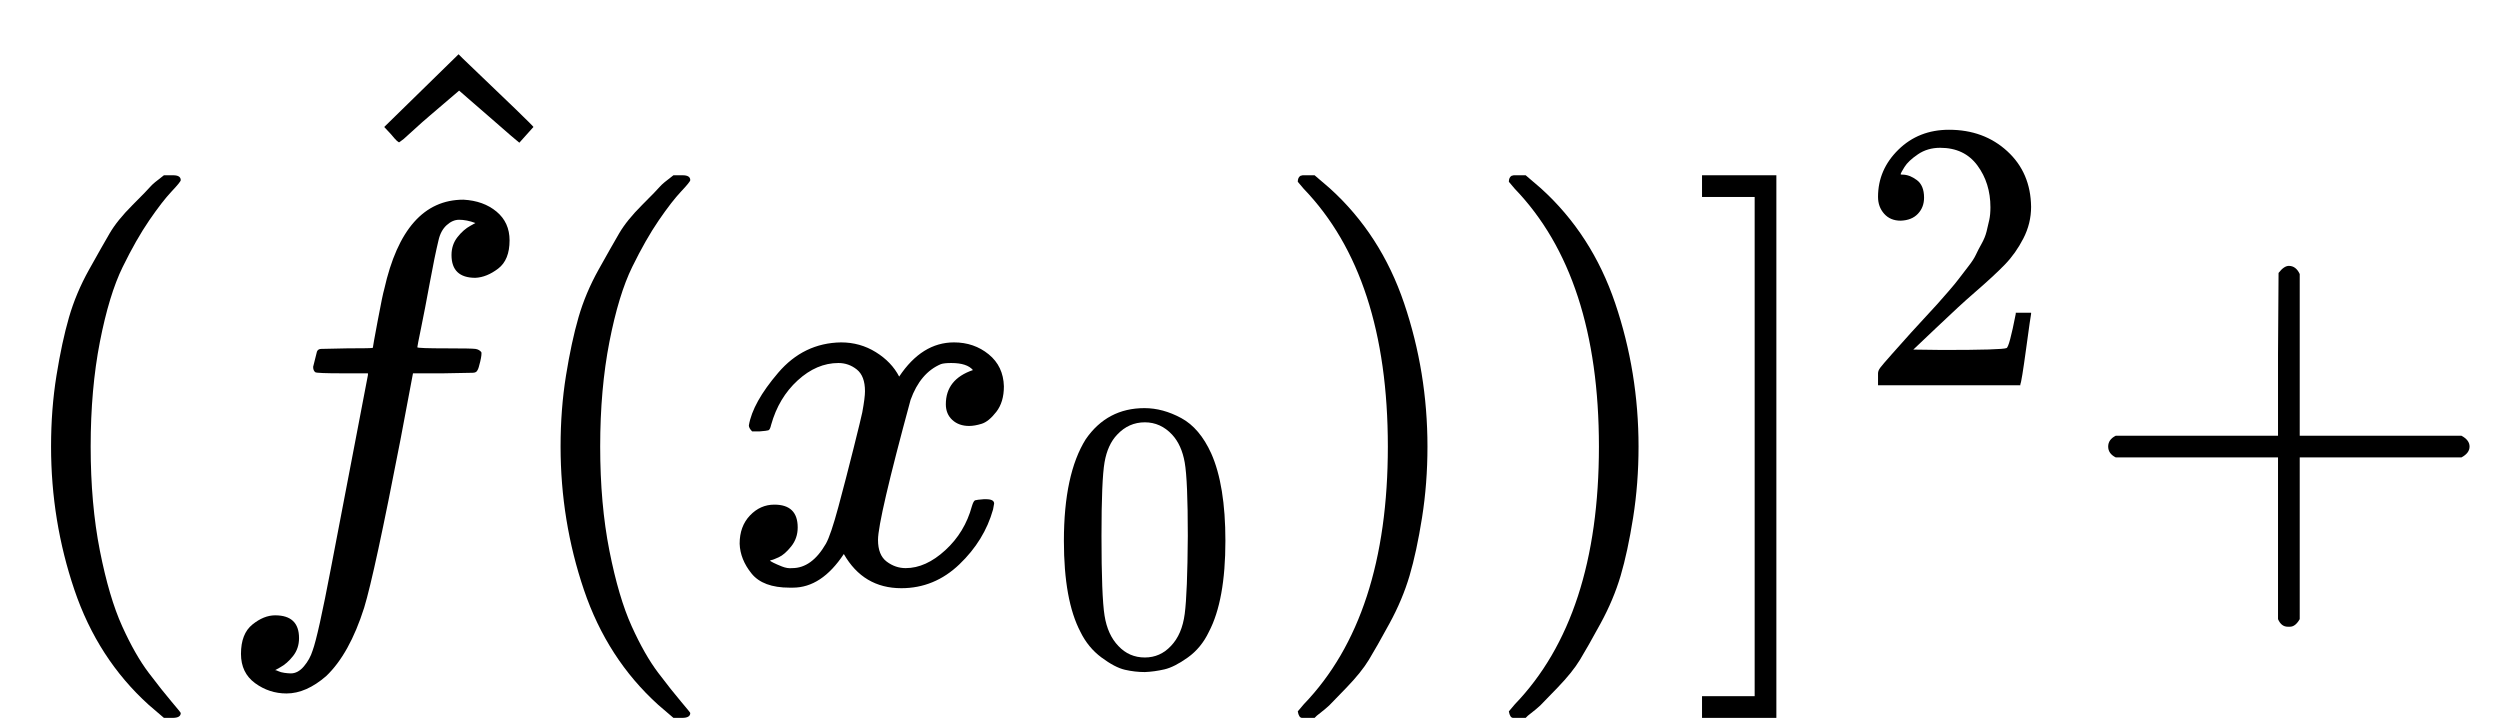
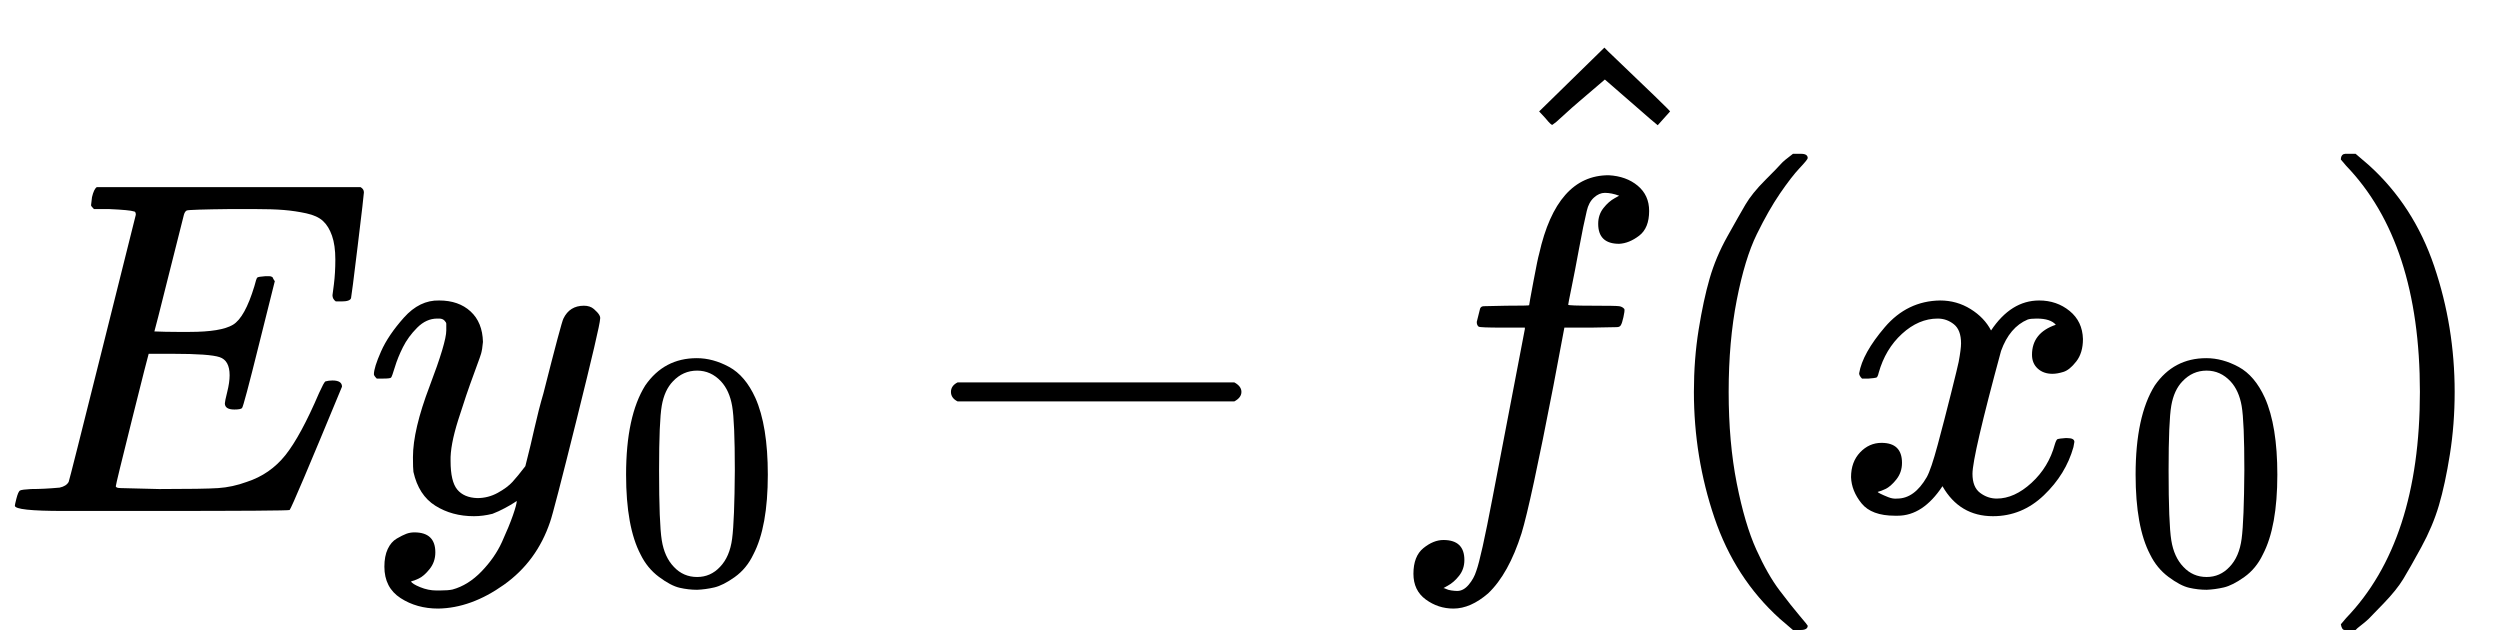
- <svg xmlns="http://www.w3.org/2000/svg" xmlns:xlink="http://www.w3.org/1999/xlink" style="vertical-align: -0.566ex;" width="10.423ex" height="2.993ex" role="img" focusable="false" viewBox="0 -1073 4607.1 1323">
+ <svg xmlns="http://www.w3.org/2000/svg" xmlns:xlink="http://www.w3.org/1999/xlink" style="vertical-align: -0.566ex;" width="11.877ex" height="2.993ex" role="img" focusable="false" viewBox="0 -1073 5249.6 1323">
  <defs>
-     <path id="MJX-20-TEX-N-28" d="M94 250Q94 319 104 381T127 488T164 576T202 643T244 695T277 729T302 750H315H319Q333 750 333 741Q333 738 316 720T275 667T226 581T184 443T167 250T184 58T225 -81T274 -167T316 -220T333 -241Q333 -250 318 -250H315H302L274 -226Q180 -141 137 -14T94 250Z" />
-     <path id="MJX-20-TEX-I-1D453" d="M118 -162Q120 -162 124 -164T135 -167T147 -168Q160 -168 171 -155T187 -126Q197 -99 221 27T267 267T289 382V385H242Q195 385 192 387Q188 390 188 397L195 425Q197 430 203 430T250 431Q298 431 298 432Q298 434 307 482T319 540Q356 705 465 705Q502 703 526 683T550 630Q550 594 529 578T487 561Q443 561 443 603Q443 622 454 636T478 657L487 662Q471 668 457 668Q445 668 434 658T419 630Q412 601 403 552T387 469T380 433Q380 431 435 431Q480 431 487 430T498 424Q499 420 496 407T491 391Q489 386 482 386T428 385H372L349 263Q301 15 282 -47Q255 -132 212 -173Q175 -205 139 -205Q107 -205 81 -186T55 -132Q55 -95 76 -78T118 -61Q162 -61 162 -103Q162 -122 151 -136T127 -157L118 -162Z" />
-     <path id="MJX-20-TEX-N-5E" d="M112 560L249 694L257 686Q387 562 387 560L361 531Q359 532 303 581L250 627L195 580Q182 569 169 557T148 538L140 532Q138 530 125 546L112 560Z" />
-     <path id="MJX-20-TEX-I-1D465" d="M52 289Q59 331 106 386T222 442Q257 442 286 424T329 379Q371 442 430 442Q467 442 494 420T522 361Q522 332 508 314T481 292T458 288Q439 288 427 299T415 328Q415 374 465 391Q454 404 425 404Q412 404 406 402Q368 386 350 336Q290 115 290 78Q290 50 306 38T341 26Q378 26 414 59T463 140Q466 150 469 151T485 153H489Q504 153 504 145Q504 144 502 134Q486 77 440 33T333 -11Q263 -11 227 52Q186 -10 133 -10H127Q78 -10 57 16T35 71Q35 103 54 123T99 143Q142 143 142 101Q142 81 130 66T107 46T94 41L91 40Q91 39 97 36T113 29T132 26Q168 26 194 71Q203 87 217 139T245 247T261 313Q266 340 266 352Q266 380 251 392T217 404Q177 404 142 372T93 290Q91 281 88 280T72 278H58Q52 284 52 289Z" />
-     <path id="MJX-20-TEX-N-30" d="M96 585Q152 666 249 666Q297 666 345 640T423 548Q460 465 460 320Q460 165 417 83Q397 41 362 16T301 -15T250 -22Q224 -22 198 -16T137 16T82 83Q39 165 39 320Q39 494 96 585ZM321 597Q291 629 250 629Q208 629 178 597Q153 571 145 525T137 333Q137 175 145 125T181 46Q209 16 250 16Q290 16 318 46Q347 76 354 130T362 333Q362 478 354 524T321 597Z" />
-     <path id="MJX-20-TEX-N-29" d="M60 749L64 750Q69 750 74 750H86L114 726Q208 641 251 514T294 250Q294 182 284 119T261 12T224 -76T186 -143T145 -194T113 -227T90 -246Q87 -249 86 -250H74Q66 -250 63 -250T58 -247T55 -238Q56 -237 66 -225Q221 -64 221 250T66 725Q56 737 55 738Q55 746 60 749Z" />
-     <path id="MJX-20-TEX-N-5D" d="M22 710V750H159V-250H22V-210H119V710H22Z" />
-     <path id="MJX-20-TEX-N-32" d="M109 429Q82 429 66 447T50 491Q50 562 103 614T235 666Q326 666 387 610T449 465Q449 422 429 383T381 315T301 241Q265 210 201 149L142 93L218 92Q375 92 385 97Q392 99 409 186V189H449V186Q448 183 436 95T421 3V0H50V19V31Q50 38 56 46T86 81Q115 113 136 137Q145 147 170 174T204 211T233 244T261 278T284 308T305 340T320 369T333 401T340 431T343 464Q343 527 309 573T212 619Q179 619 154 602T119 569T109 550Q109 549 114 549Q132 549 151 535T170 489Q170 464 154 447T109 429Z" />
-     <path id="MJX-20-TEX-N-2B" d="M56 237T56 250T70 270H369V420L370 570Q380 583 389 583Q402 583 409 568V270H707Q722 262 722 250T707 230H409V-68Q401 -82 391 -82H389H387Q375 -82 369 -68V230H70Q56 237 56 250Z" />
+     <path id="MJX-17-TEX-I-1D438" d="M492 213Q472 213 472 226Q472 230 477 250T482 285Q482 316 461 323T364 330H312Q311 328 277 192T243 52Q243 48 254 48T334 46Q428 46 458 48T518 61Q567 77 599 117T670 248Q680 270 683 272Q690 274 698 274Q718 274 718 261Q613 7 608 2Q605 0 322 0H133Q31 0 31 11Q31 13 34 25Q38 41 42 43T65 46Q92 46 125 49Q139 52 144 61Q146 66 215 342T285 622Q285 629 281 629Q273 632 228 634H197Q191 640 191 642T193 659Q197 676 203 680H757Q764 676 764 669Q764 664 751 557T737 447Q735 440 717 440H705Q698 445 698 453L701 476Q704 500 704 528Q704 558 697 578T678 609T643 625T596 632T532 634H485Q397 633 392 631Q388 629 386 622Q385 619 355 499T324 377Q347 376 372 376H398Q464 376 489 391T534 472Q538 488 540 490T557 493Q562 493 565 493T570 492T572 491T574 487T577 483L544 351Q511 218 508 216Q505 213 492 213Z" />
+     <path id="MJX-17-TEX-I-1D466" d="M21 287Q21 301 36 335T84 406T158 442Q199 442 224 419T250 355Q248 336 247 334Q247 331 231 288T198 191T182 105Q182 62 196 45T238 27Q261 27 281 38T312 61T339 94Q339 95 344 114T358 173T377 247Q415 397 419 404Q432 431 462 431Q475 431 483 424T494 412T496 403Q496 390 447 193T391 -23Q363 -106 294 -155T156 -205Q111 -205 77 -183T43 -117Q43 -95 50 -80T69 -58T89 -48T106 -45Q150 -45 150 -87Q150 -107 138 -122T115 -142T102 -147L99 -148Q101 -153 118 -160T152 -167H160Q177 -167 186 -165Q219 -156 247 -127T290 -65T313 -9T321 21L315 17Q309 13 296 6T270 -6Q250 -11 231 -11Q185 -11 150 11T104 82Q103 89 103 113Q103 170 138 262T173 379Q173 380 173 381Q173 390 173 393T169 400T158 404H154Q131 404 112 385T82 344T65 302T57 280Q55 278 41 278H27Q21 284 21 287Z" />
+     <path id="MJX-17-TEX-N-30" d="M96 585Q152 666 249 666Q297 666 345 640T423 548Q460 465 460 320Q460 165 417 83Q397 41 362 16T301 -15T250 -22Q224 -22 198 -16T137 16T82 83Q39 165 39 320Q39 494 96 585ZM321 597Q291 629 250 629Q208 629 178 597Q153 571 145 525T137 333Q137 175 145 125T181 46Q209 16 250 16Q290 16 318 46Q347 76 354 130T362 333Q362 478 354 524T321 597Z" />
+     <path id="MJX-17-TEX-N-2212" d="M84 237T84 250T98 270H679Q694 262 694 250T679 230H98Q84 237 84 250Z" />
+     <path id="MJX-17-TEX-I-1D453" d="M118 -162Q120 -162 124 -164T135 -167T147 -168Q160 -168 171 -155T187 -126Q197 -99 221 27T267 267T289 382V385H242Q195 385 192 387Q188 390 188 397L195 425Q197 430 203 430T250 431Q298 431 298 432Q298 434 307 482T319 540Q356 705 465 705Q502 703 526 683T550 630Q550 594 529 578T487 561Q443 561 443 603Q443 622 454 636T478 657L487 662Q471 668 457 668Q445 668 434 658T419 630Q412 601 403 552T387 469T380 433Q380 431 435 431Q480 431 487 430T498 424Q499 420 496 407T491 391Q489 386 482 386T428 385H372L349 263Q301 15 282 -47Q255 -132 212 -173Q175 -205 139 -205Q107 -205 81 -186T55 -132Q55 -95 76 -78T118 -61Q162 -61 162 -103Q162 -122 151 -136T127 -157L118 -162Z" />
+     <path id="MJX-17-TEX-N-5E" d="M112 560L249 694L257 686Q387 562 387 560L361 531Q359 532 303 581L250 627L195 580Q182 569 169 557T148 538L140 532Q138 530 125 546L112 560Z" />
+     <path id="MJX-17-TEX-N-28" d="M94 250Q94 319 104 381T127 488T164 576T202 643T244 695T277 729T302 750H315H319Q333 750 333 741Q333 738 316 720T275 667T226 581T184 443T167 250T184 58T225 -81T274 -167T316 -220T333 -241Q333 -250 318 -250H315H302L274 -226Q180 -141 137 -14T94 250Z" />
+     <path id="MJX-17-TEX-I-1D465" d="M52 289Q59 331 106 386T222 442Q257 442 286 424T329 379Q371 442 430 442Q467 442 494 420T522 361Q522 332 508 314T481 292T458 288Q439 288 427 299T415 328Q415 374 465 391Q454 404 425 404Q412 404 406 402Q368 386 350 336Q290 115 290 78Q290 50 306 38T341 26Q378 26 414 59T463 140Q466 150 469 151T485 153H489Q504 153 504 145Q504 144 502 134Q486 77 440 33T333 -11Q263 -11 227 52Q186 -10 133 -10H127Q78 -10 57 16T35 71Q35 103 54 123T99 143Q142 143 142 101Q142 81 130 66T107 46T94 41L91 40Q91 39 97 36T113 29T132 26Q168 26 194 71Q203 87 217 139T245 247T261 313Q266 340 266 352Q266 380 251 392T217 404Q177 404 142 372T93 290Q91 281 88 280T72 278H58Q52 284 52 289Z" />
+     <path id="MJX-17-TEX-N-29" d="M60 749L64 750Q69 750 74 750H86L114 726Q208 641 251 514T294 250Q294 182 284 119T261 12T224 -76T186 -143T145 -194T113 -227T90 -246Q87 -249 86 -250H74Q66 -250 63 -250T58 -247T55 -238Q56 -237 66 -225Q221 -64 221 250T66 725Q56 737 55 738Q55 746 60 749Z" />
  </defs>
  <g stroke="currentColor" fill="currentColor" stroke-width="0" transform="scale(1,-1)">
    <g data-mml-node="math">
-       <g data-mml-node="mo">
-         <use data-c="28" xlink:href="#MJX-20-TEX-N-28" />
+       <g data-mml-node="mi">
+         <use data-c="1D438" xlink:href="#MJX-17-TEX-I-1D438" />
      </g>
-       <g data-mml-node="TeXAtom" data-mjx-texclass="ORD" transform="translate(389,0)">
-         <g data-mml-node="mover">
-           <g data-mml-node="mi">
-             <use data-c="1D453" xlink:href="#MJX-20-TEX-I-1D453" />
-           </g>
-           <g data-mml-node="mo" transform="translate(457,279) translate(-250 0)">
-             <use data-c="5E" xlink:href="#MJX-20-TEX-N-5E" />
+       <g data-mml-node="msub" transform="translate(764,0)">
+         <g data-mml-node="mi">
+           <use data-c="1D466" xlink:href="#MJX-17-TEX-I-1D466" />
+         </g>
+         <g data-mml-node="TeXAtom" transform="translate(523,-150) scale(0.707)" data-mjx-texclass="ORD">
+           <g data-mml-node="mn">
+             <use data-c="30" xlink:href="#MJX-17-TEX-N-30" />
          </g>
        </g>
      </g>
-       <g data-mml-node="mo" transform="translate(939,0)">
-         <use data-c="28" xlink:href="#MJX-20-TEX-N-28" />
+       <g data-mml-node="mo" transform="translate(1912.8,0)">
+         <use data-c="2212" xlink:href="#MJX-17-TEX-N-2212" />
      </g>
-       <g data-mml-node="msub" transform="translate(1328,0)">
+       <g data-mml-node="TeXAtom" data-mjx-texclass="ORD" transform="translate(2913,0)">
+         <g data-mml-node="mover">
+           <g data-mml-node="mi">
+             <use data-c="1D453" xlink:href="#MJX-17-TEX-I-1D453" />
+           </g>
+           <g data-mml-node="mo" transform="translate(457,279) translate(-250 0)">
+             <use data-c="5E" xlink:href="#MJX-17-TEX-N-5E" />
+           </g>
+         </g>
+       </g>
+       <g data-mml-node="mo" transform="translate(3463,0)">
+         <use data-c="28" xlink:href="#MJX-17-TEX-N-28" />
+       </g>
+       <g data-mml-node="msub" transform="translate(3852,0)">
        <g data-mml-node="mi">
-           <use data-c="1D465" xlink:href="#MJX-20-TEX-I-1D465" />
+           <use data-c="1D465" xlink:href="#MJX-17-TEX-I-1D465" />
        </g>
        <g data-mml-node="TeXAtom" transform="translate(605,-150) scale(0.707)" data-mjx-texclass="ORD">
          <g data-mml-node="mn">
-             <use data-c="30" xlink:href="#MJX-20-TEX-N-30" />
+             <use data-c="30" xlink:href="#MJX-17-TEX-N-30" />
          </g>
        </g>
      </g>
-       <g data-mml-node="mo" transform="translate(2336.6,0)">
-         <use data-c="29" xlink:href="#MJX-20-TEX-N-29" />
-       </g>
-       <g data-mml-node="mo" transform="translate(2725.6,0)">
-         <use data-c="29" xlink:href="#MJX-20-TEX-N-29" />
-       </g>
-       <g data-mml-node="msup" transform="translate(3114.6,0)">
-         <g data-mml-node="mo">
-           <use data-c="5D" xlink:href="#MJX-20-TEX-N-5D" />
-         </g>
-         <g data-mml-node="TeXAtom" transform="translate(311,363) scale(0.707)" data-mjx-texclass="ORD">
-           <g data-mml-node="mn">
-             <use data-c="32" xlink:href="#MJX-20-TEX-N-32" />
-           </g>
-         </g>
-       </g>
-       <g data-mml-node="mo" transform="translate(3829.1,0)">
-         <use data-c="2B" xlink:href="#MJX-20-TEX-N-2B" />
+       <g data-mml-node="mo" transform="translate(4860.6,0)">
+         <use data-c="29" xlink:href="#MJX-17-TEX-N-29" />
      </g>
    </g>
  </g>
</svg>
